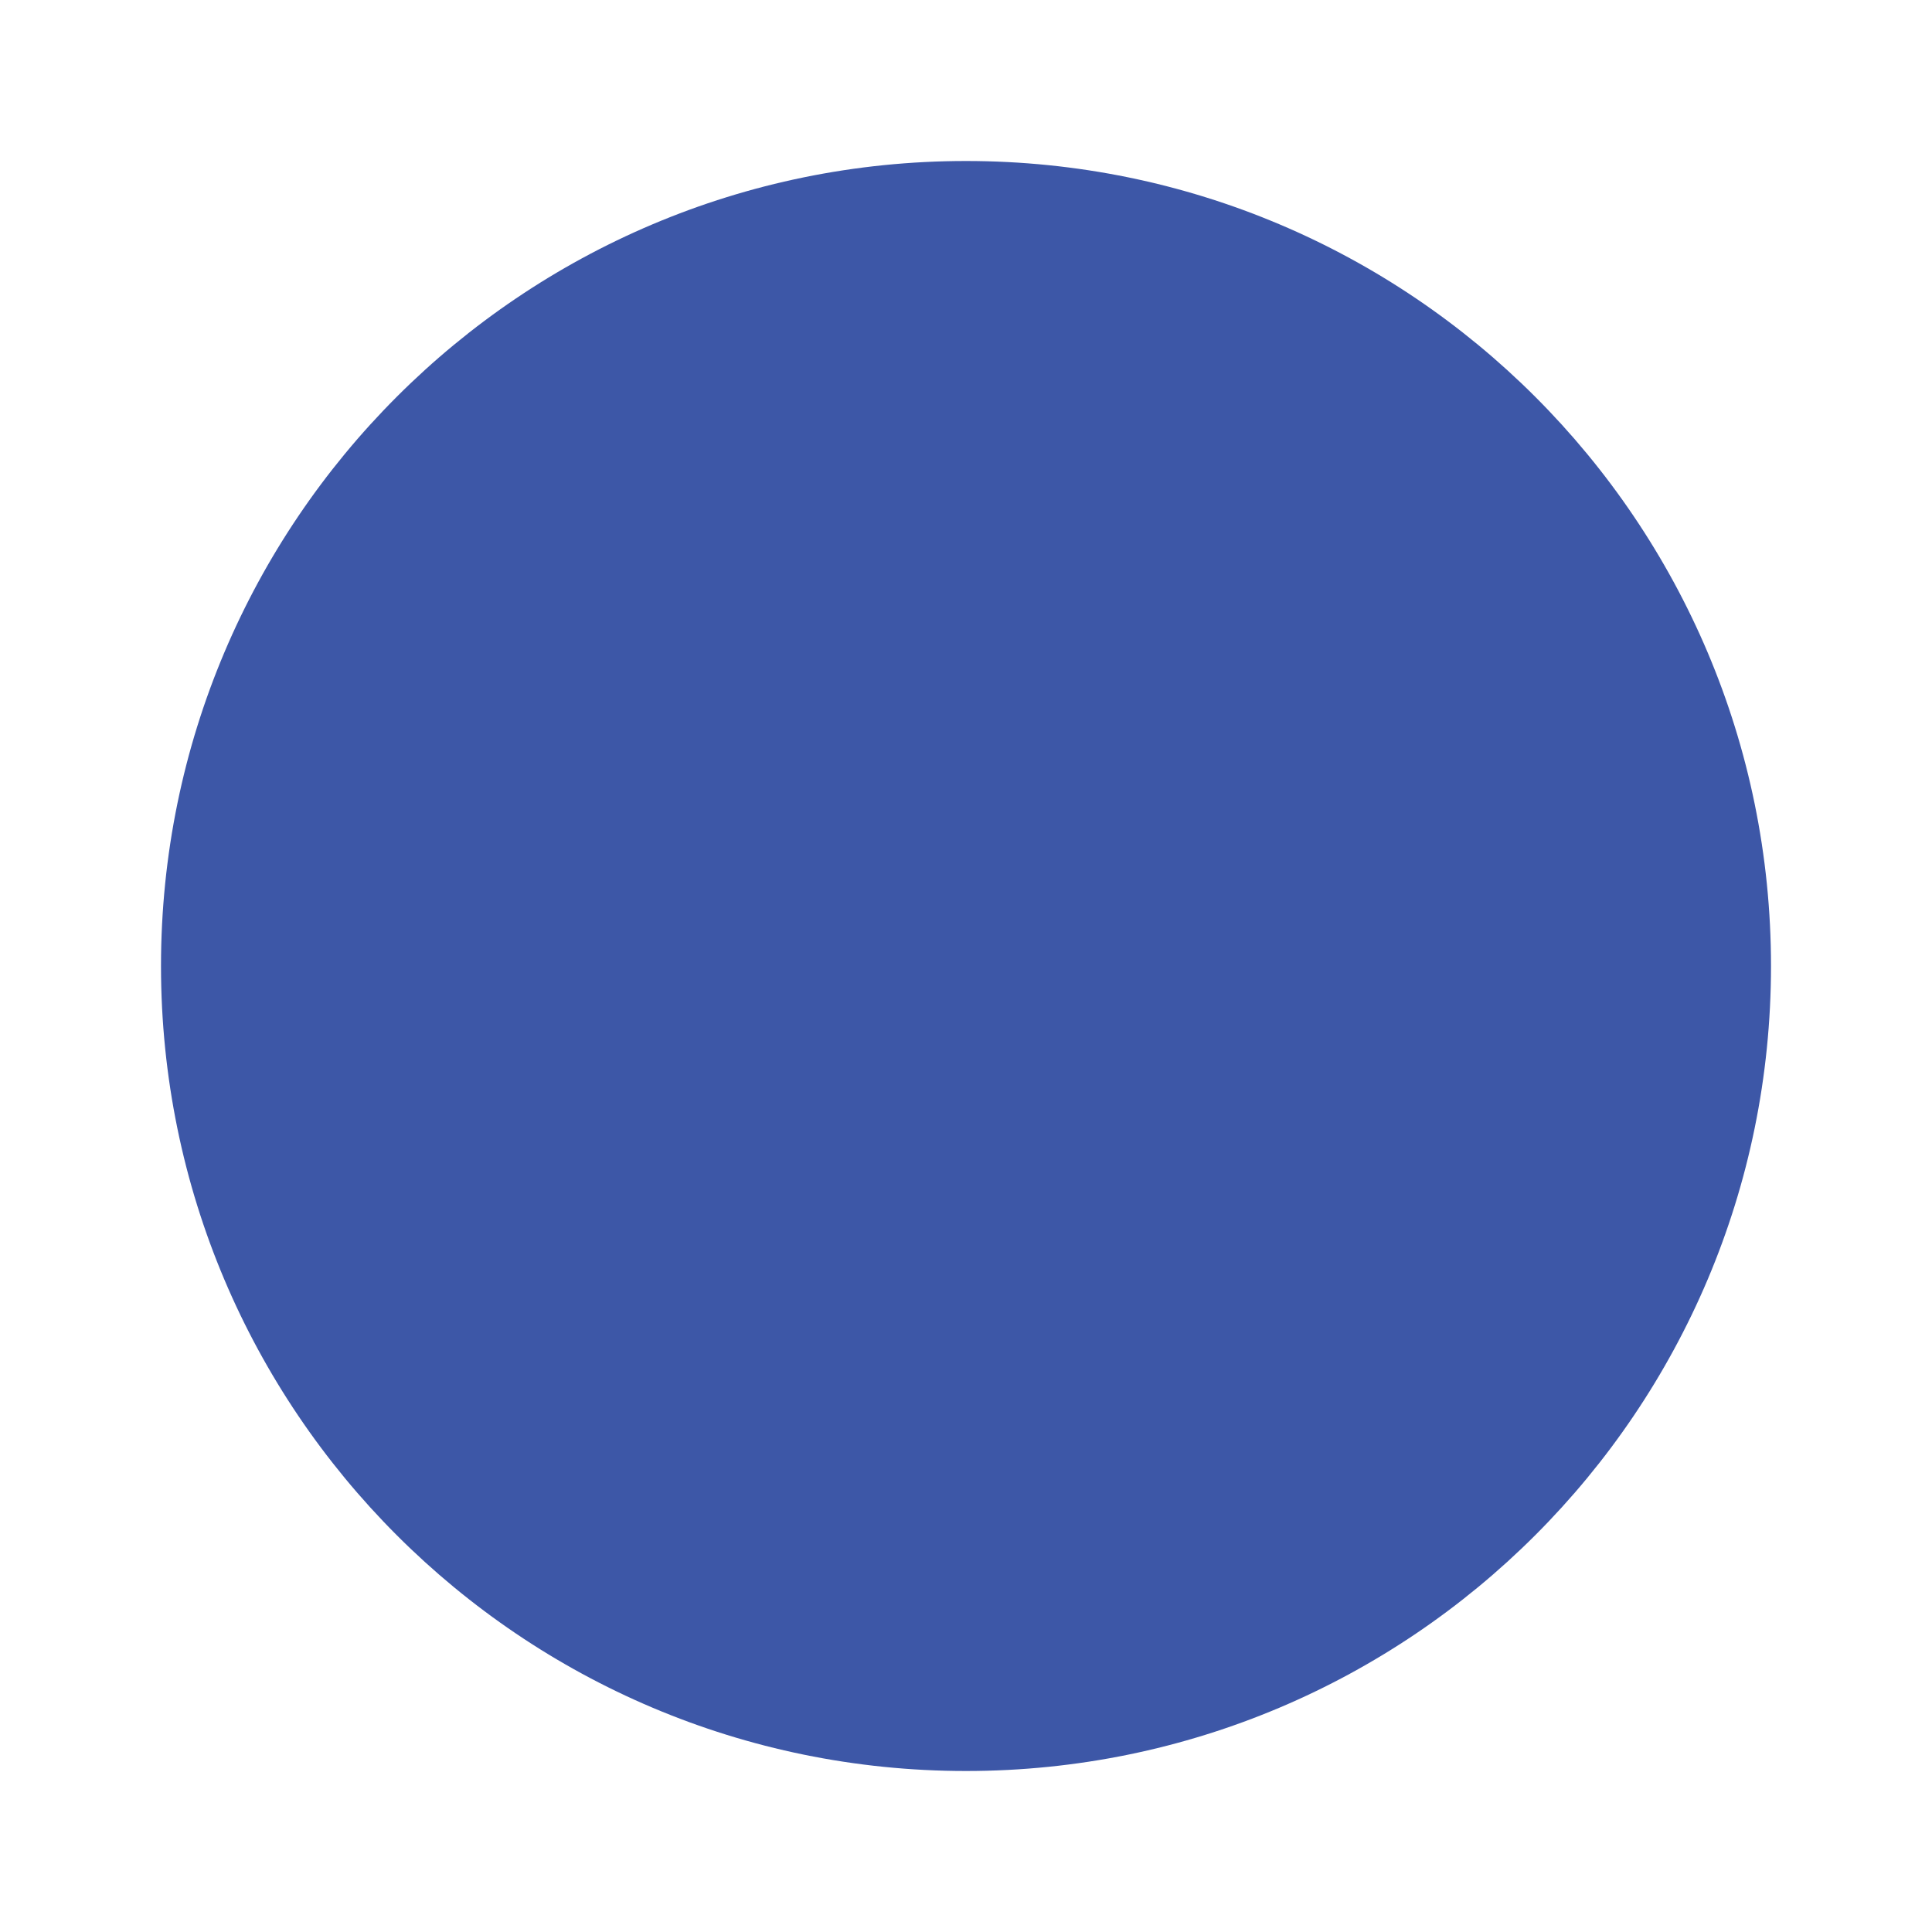
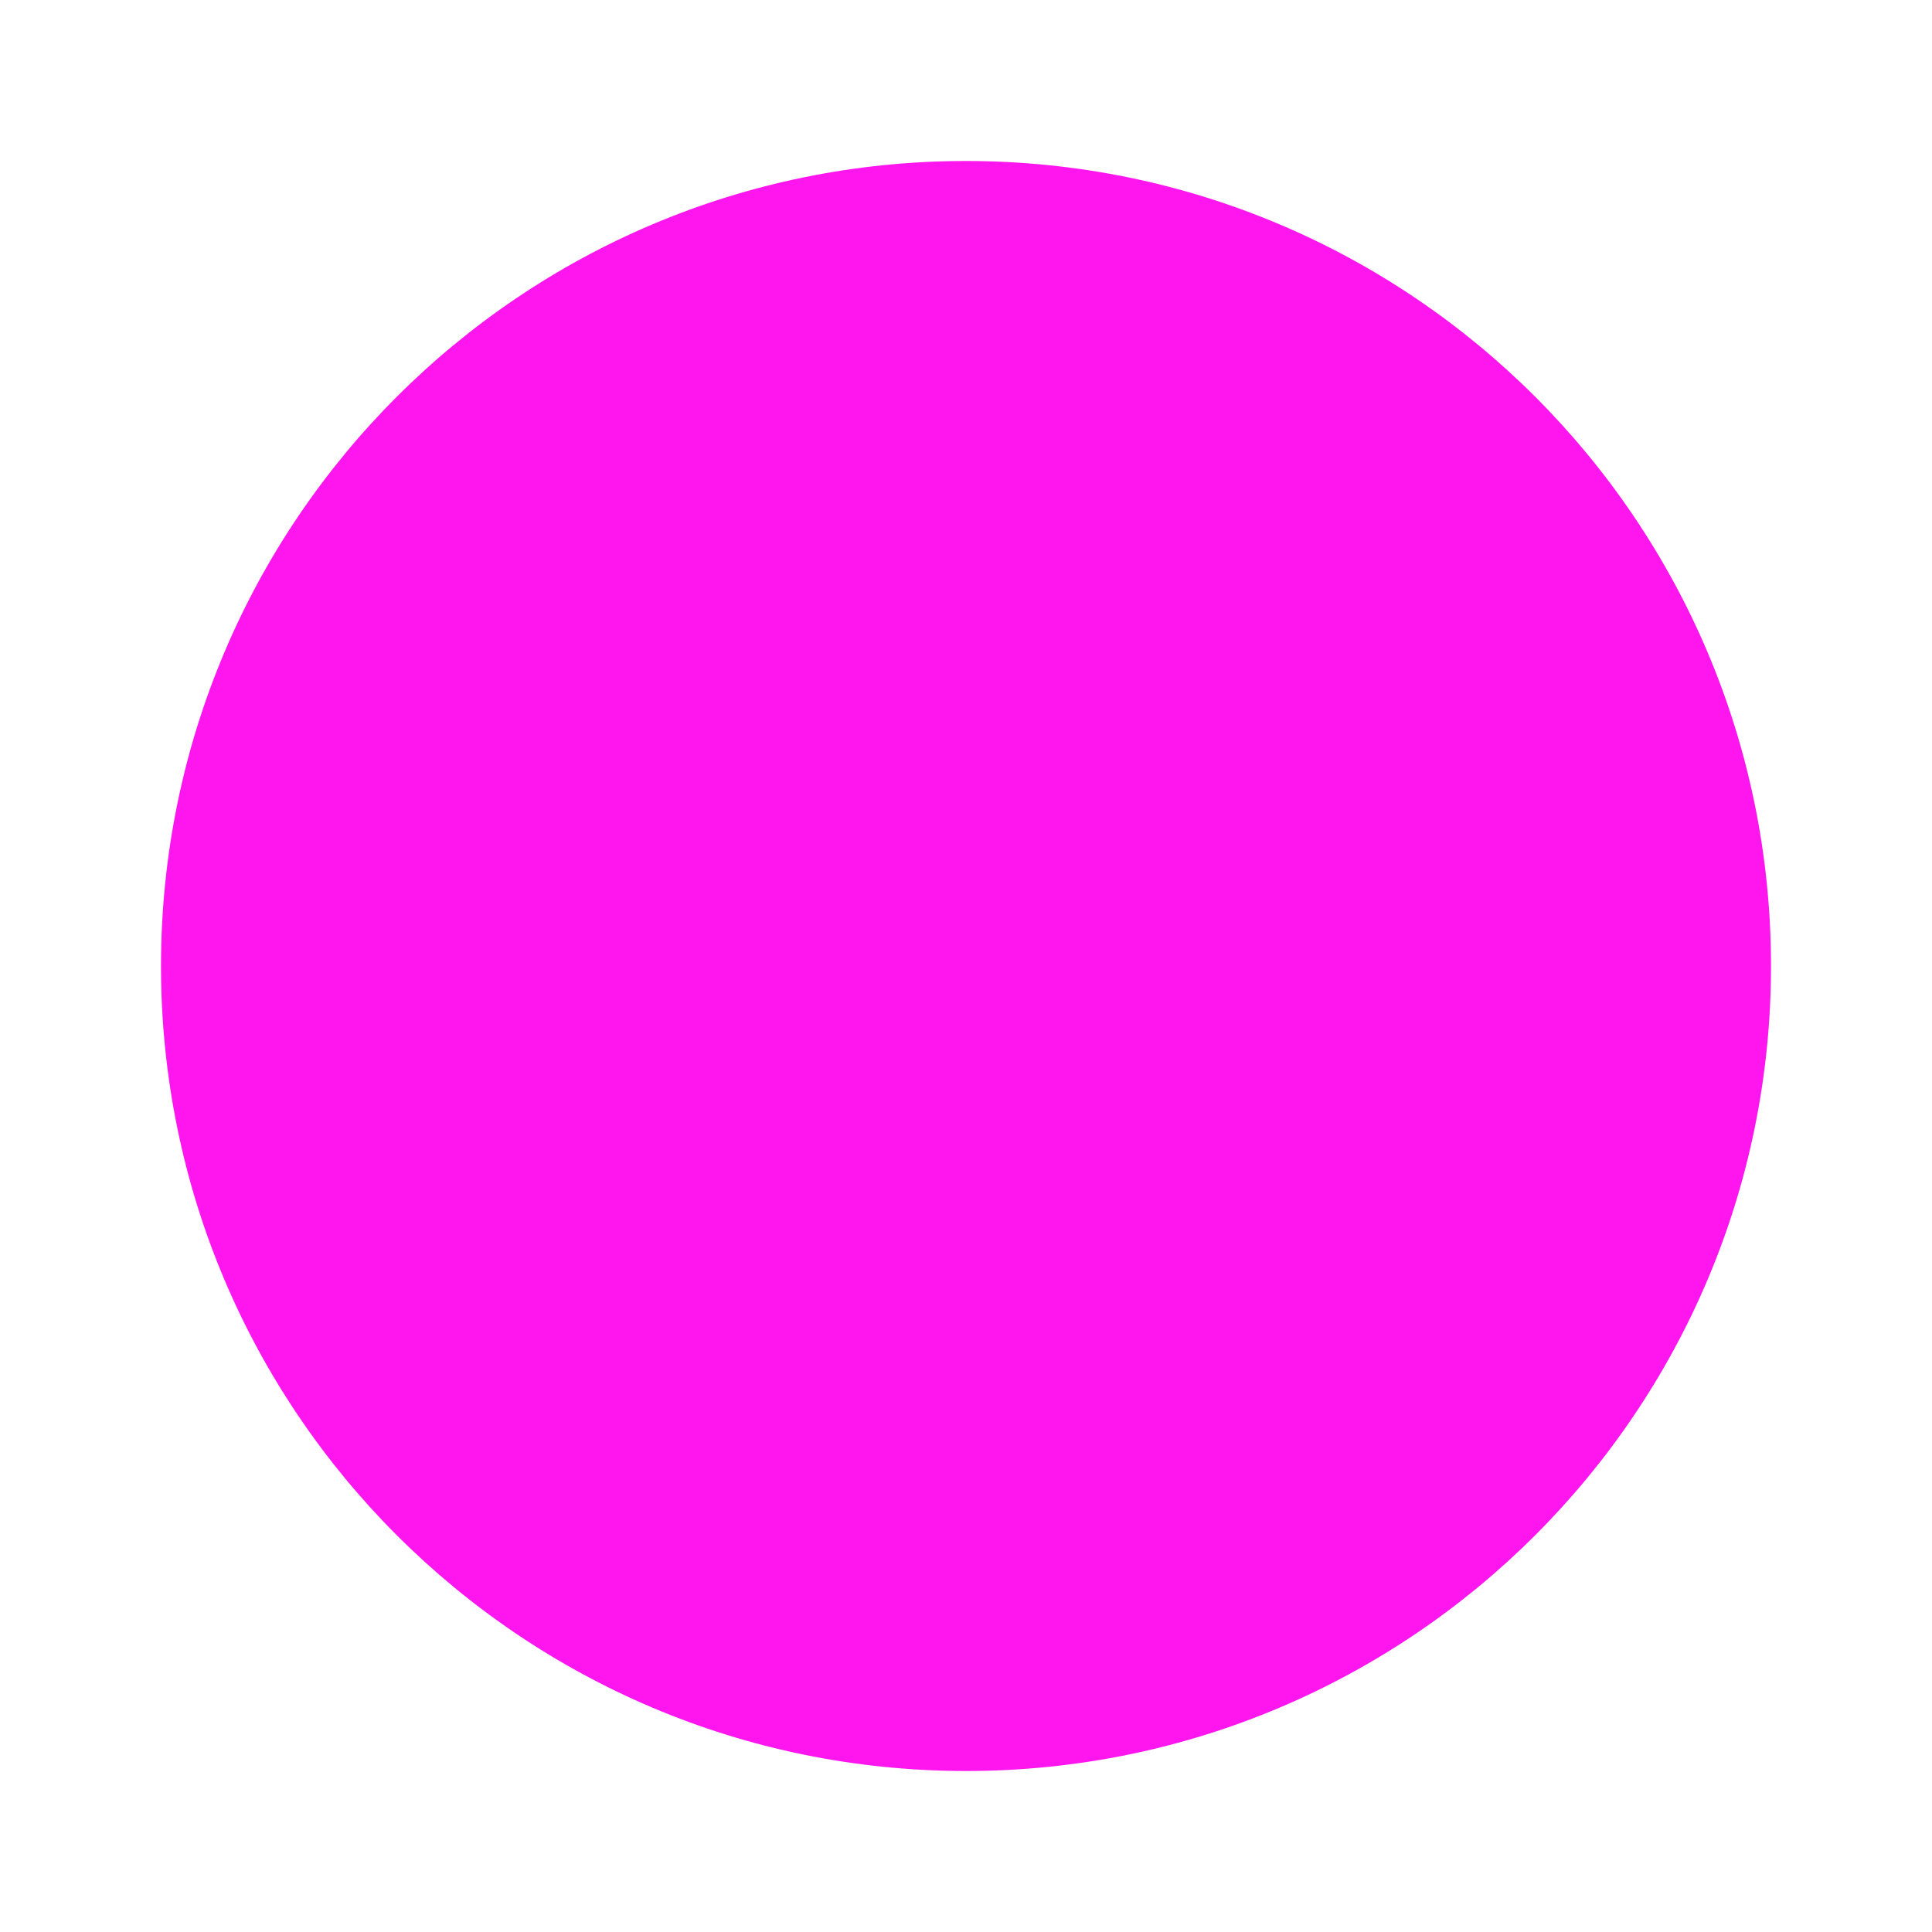
<svg xmlns="http://www.w3.org/2000/svg" id="Layer_1" data-name="Layer 1" viewBox="0 0 60 60">
  <defs>
    <style>
      .cls-1 {
-         fill: #3d57a7;
+         fill: #ff15ee;
        stroke-width: 0px;
      }
    </style>
  </defs>
  <circle class="cls-1" cx="30" cy="30" r="25" />
</svg>
